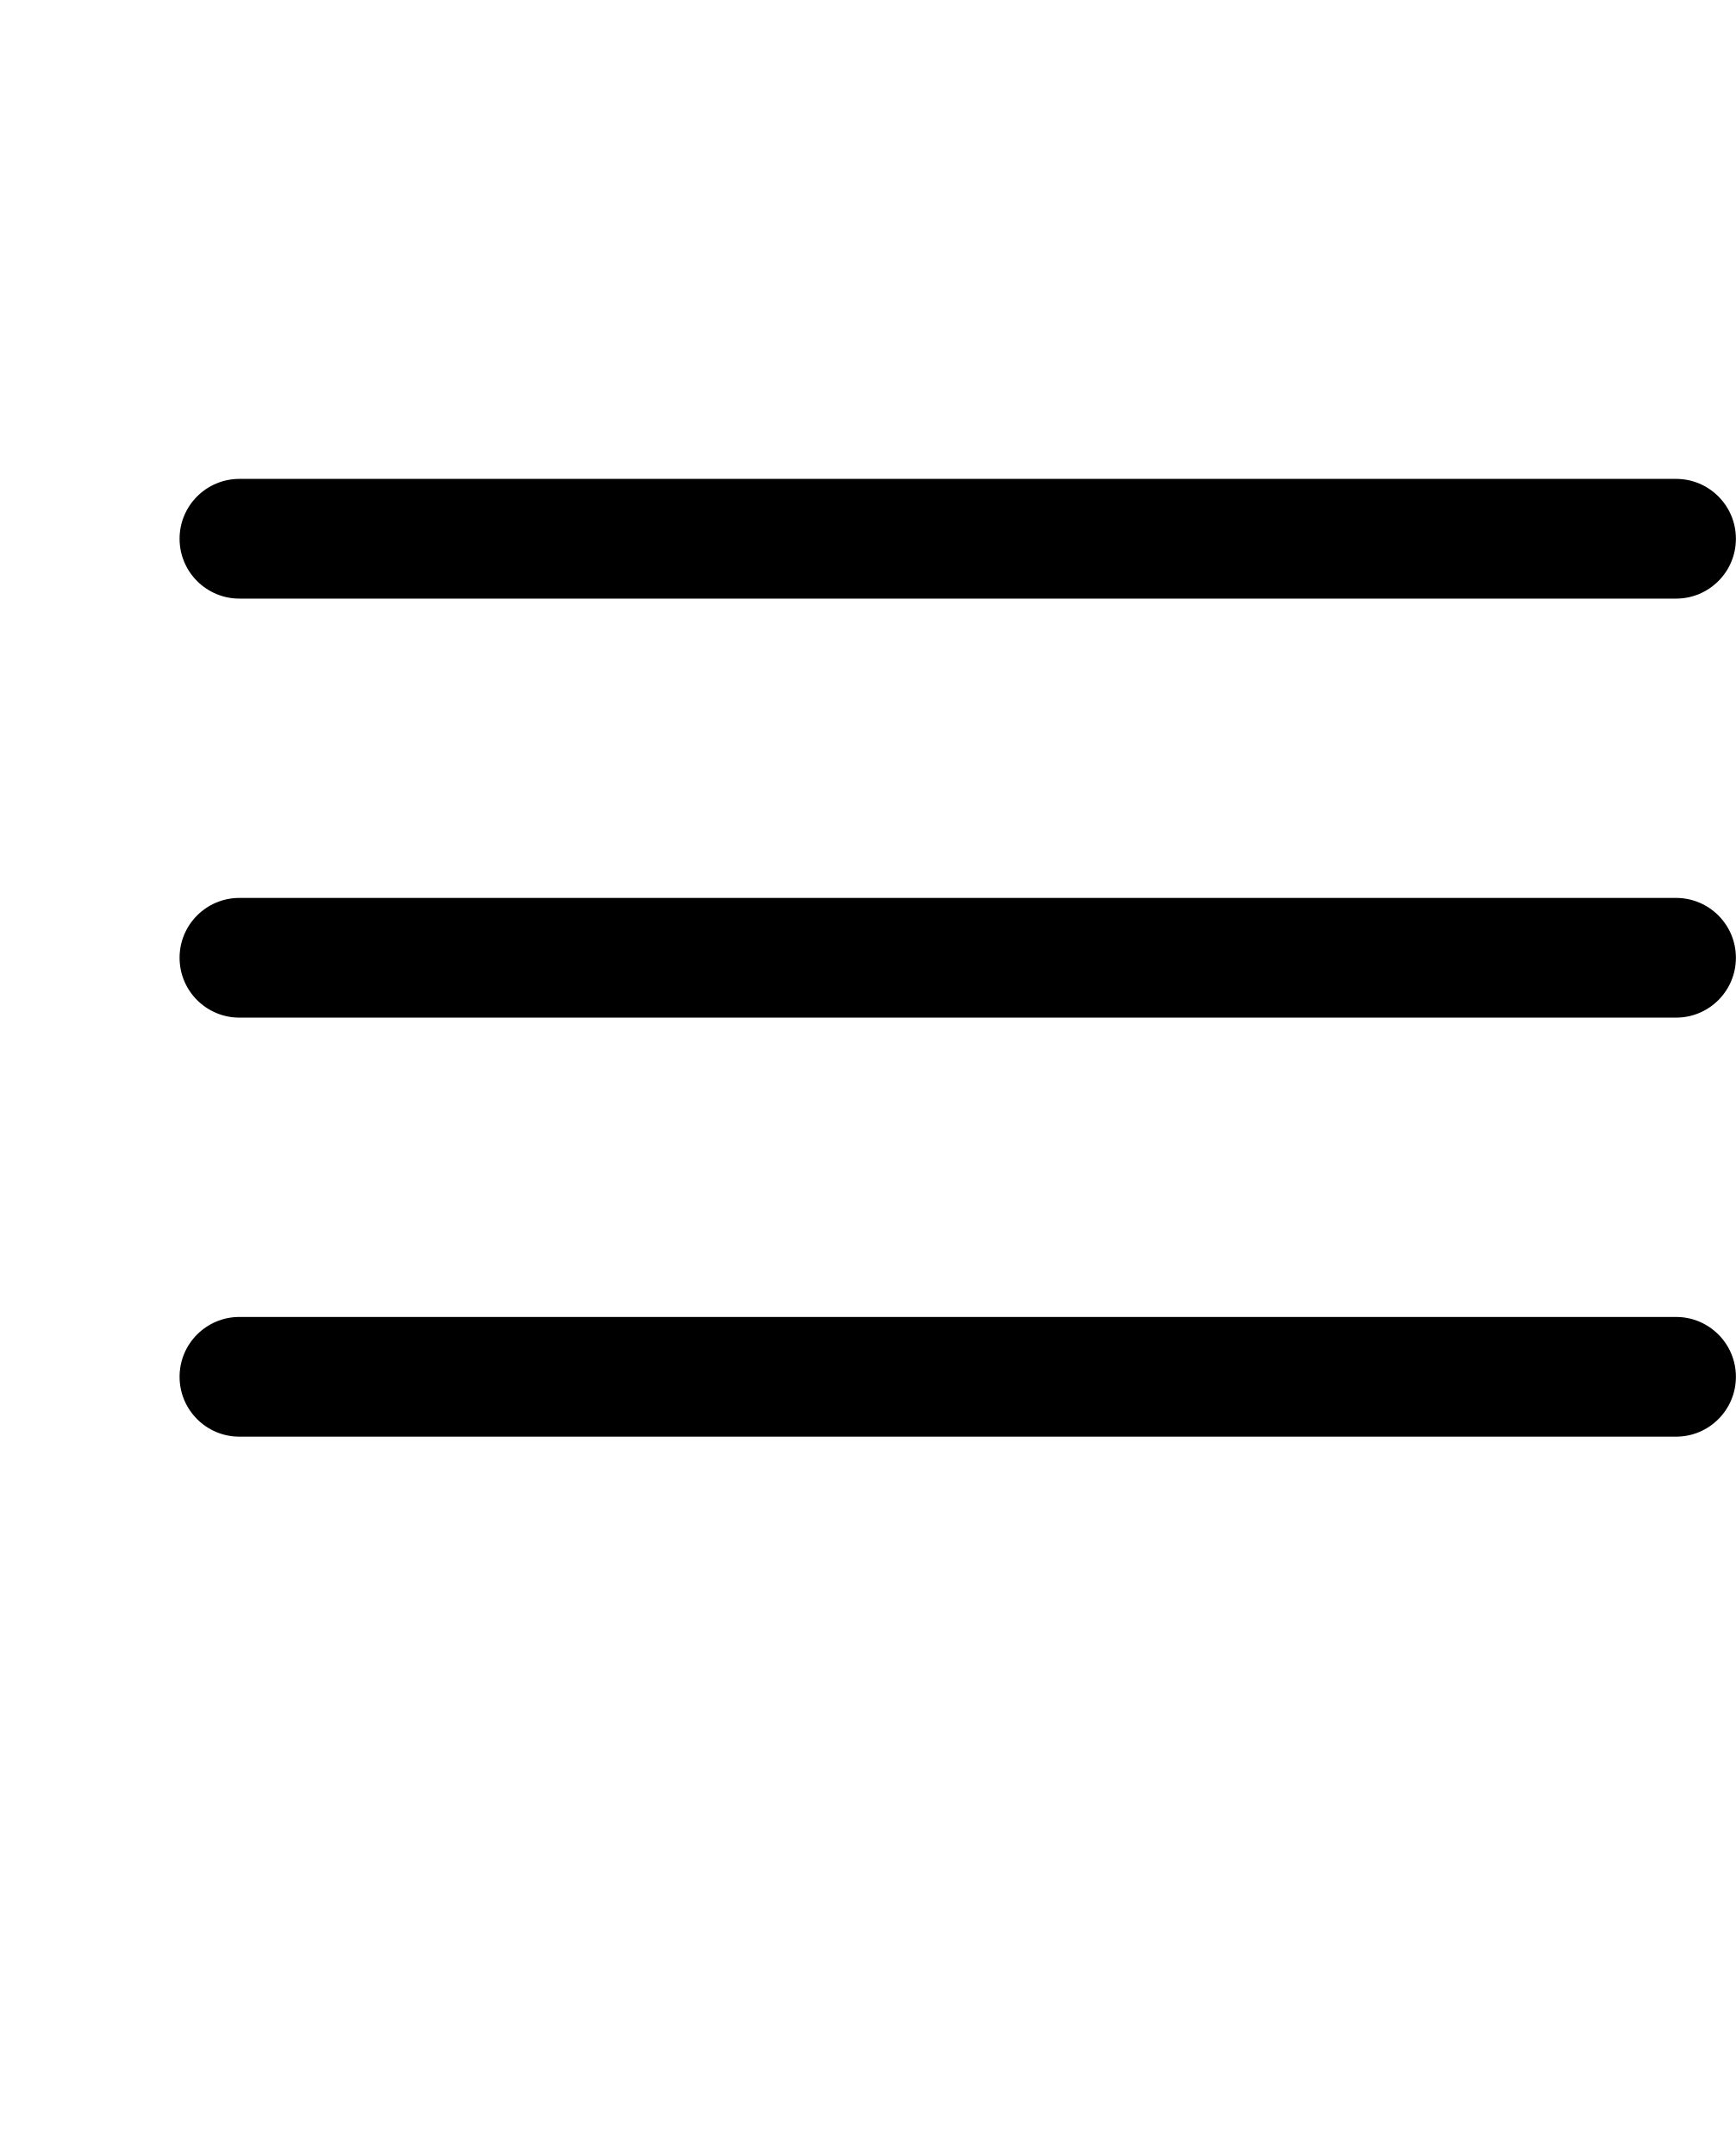
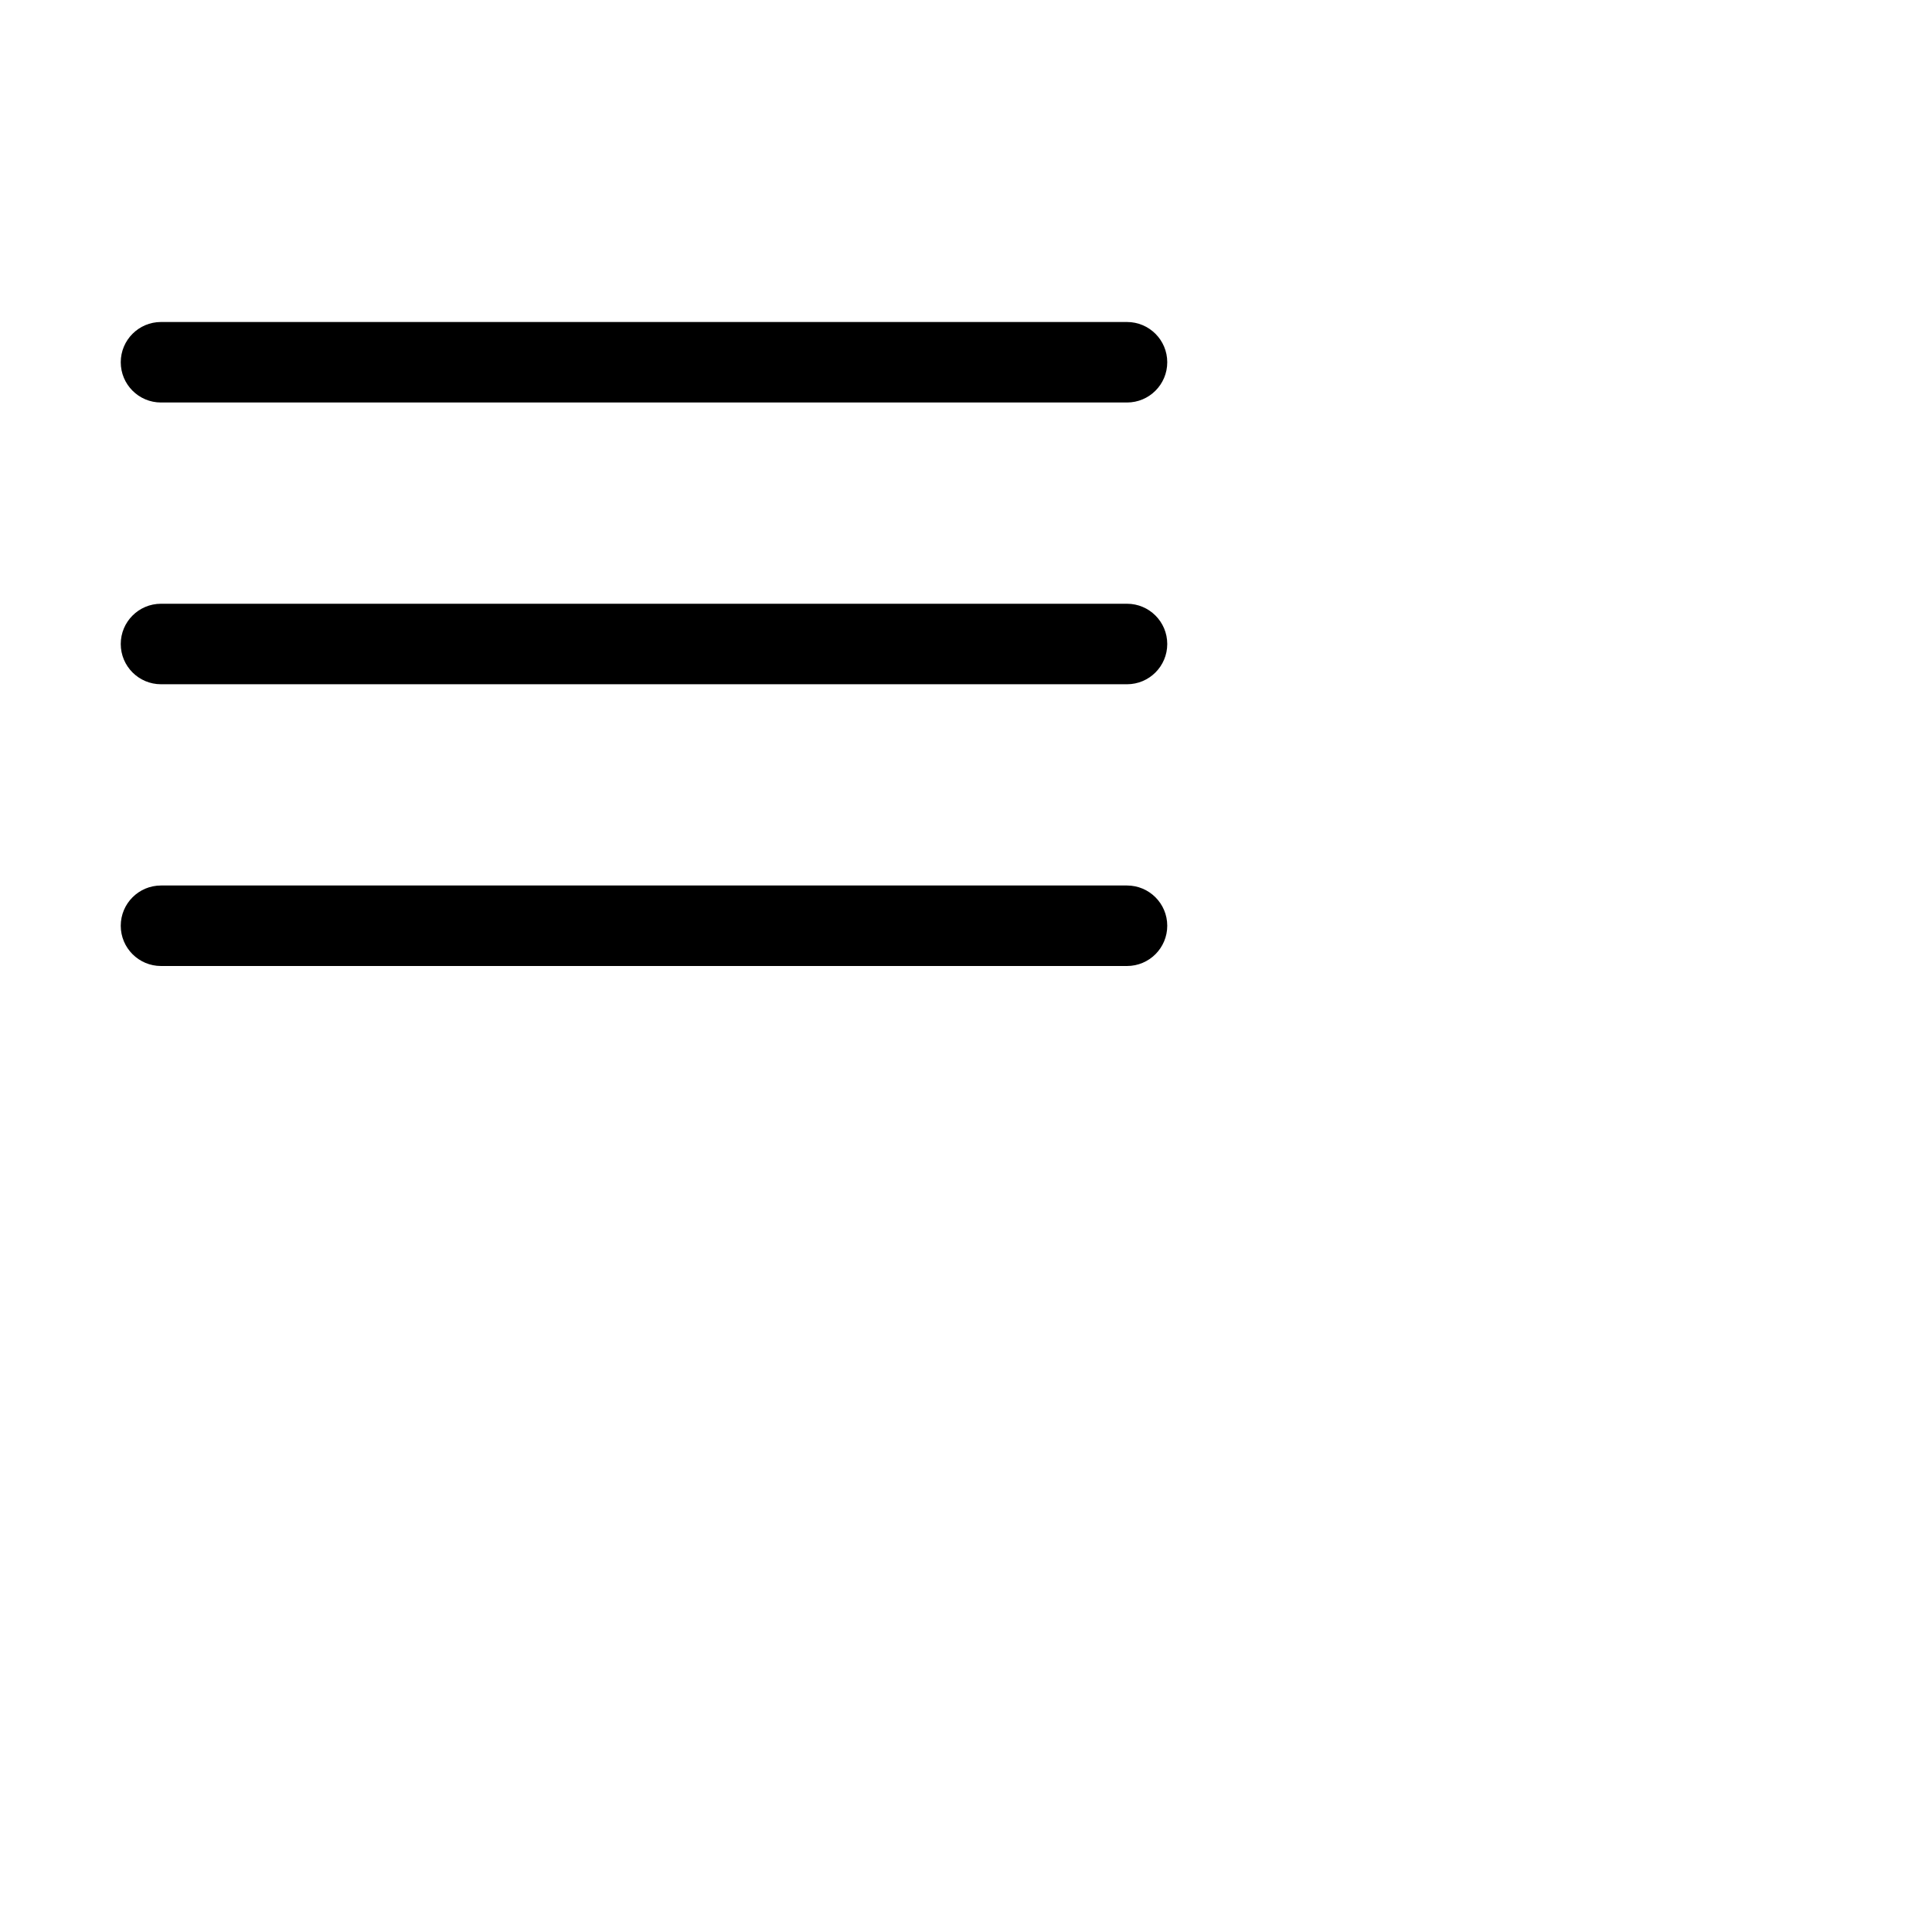
<svg xmlns="http://www.w3.org/2000/svg">
  <defs>
    <style>.cls-1{fill:none;}</style>
  </defs>
  <g data-name="Layer 2" id="Layer_2">
    <path d="M28,10H4A1,1,0,0,1,4,8H28a1,1,0,0,1,0,2Z" />
    <path d="M28,17H4a1,1,0,0,1,0-2H28a1,1,0,0,1,0,2Z" />
    <path d="M28,24H4a1,1,0,0,1,0-2H28a1,1,0,0,1,0,2Z" />
  </g>
  <g id="frame">
-     <rect class="cls-1" height="3em" width="3" />
+     <rect class="cls-1" height="4em" width="4em" />
  </g>
</svg>
